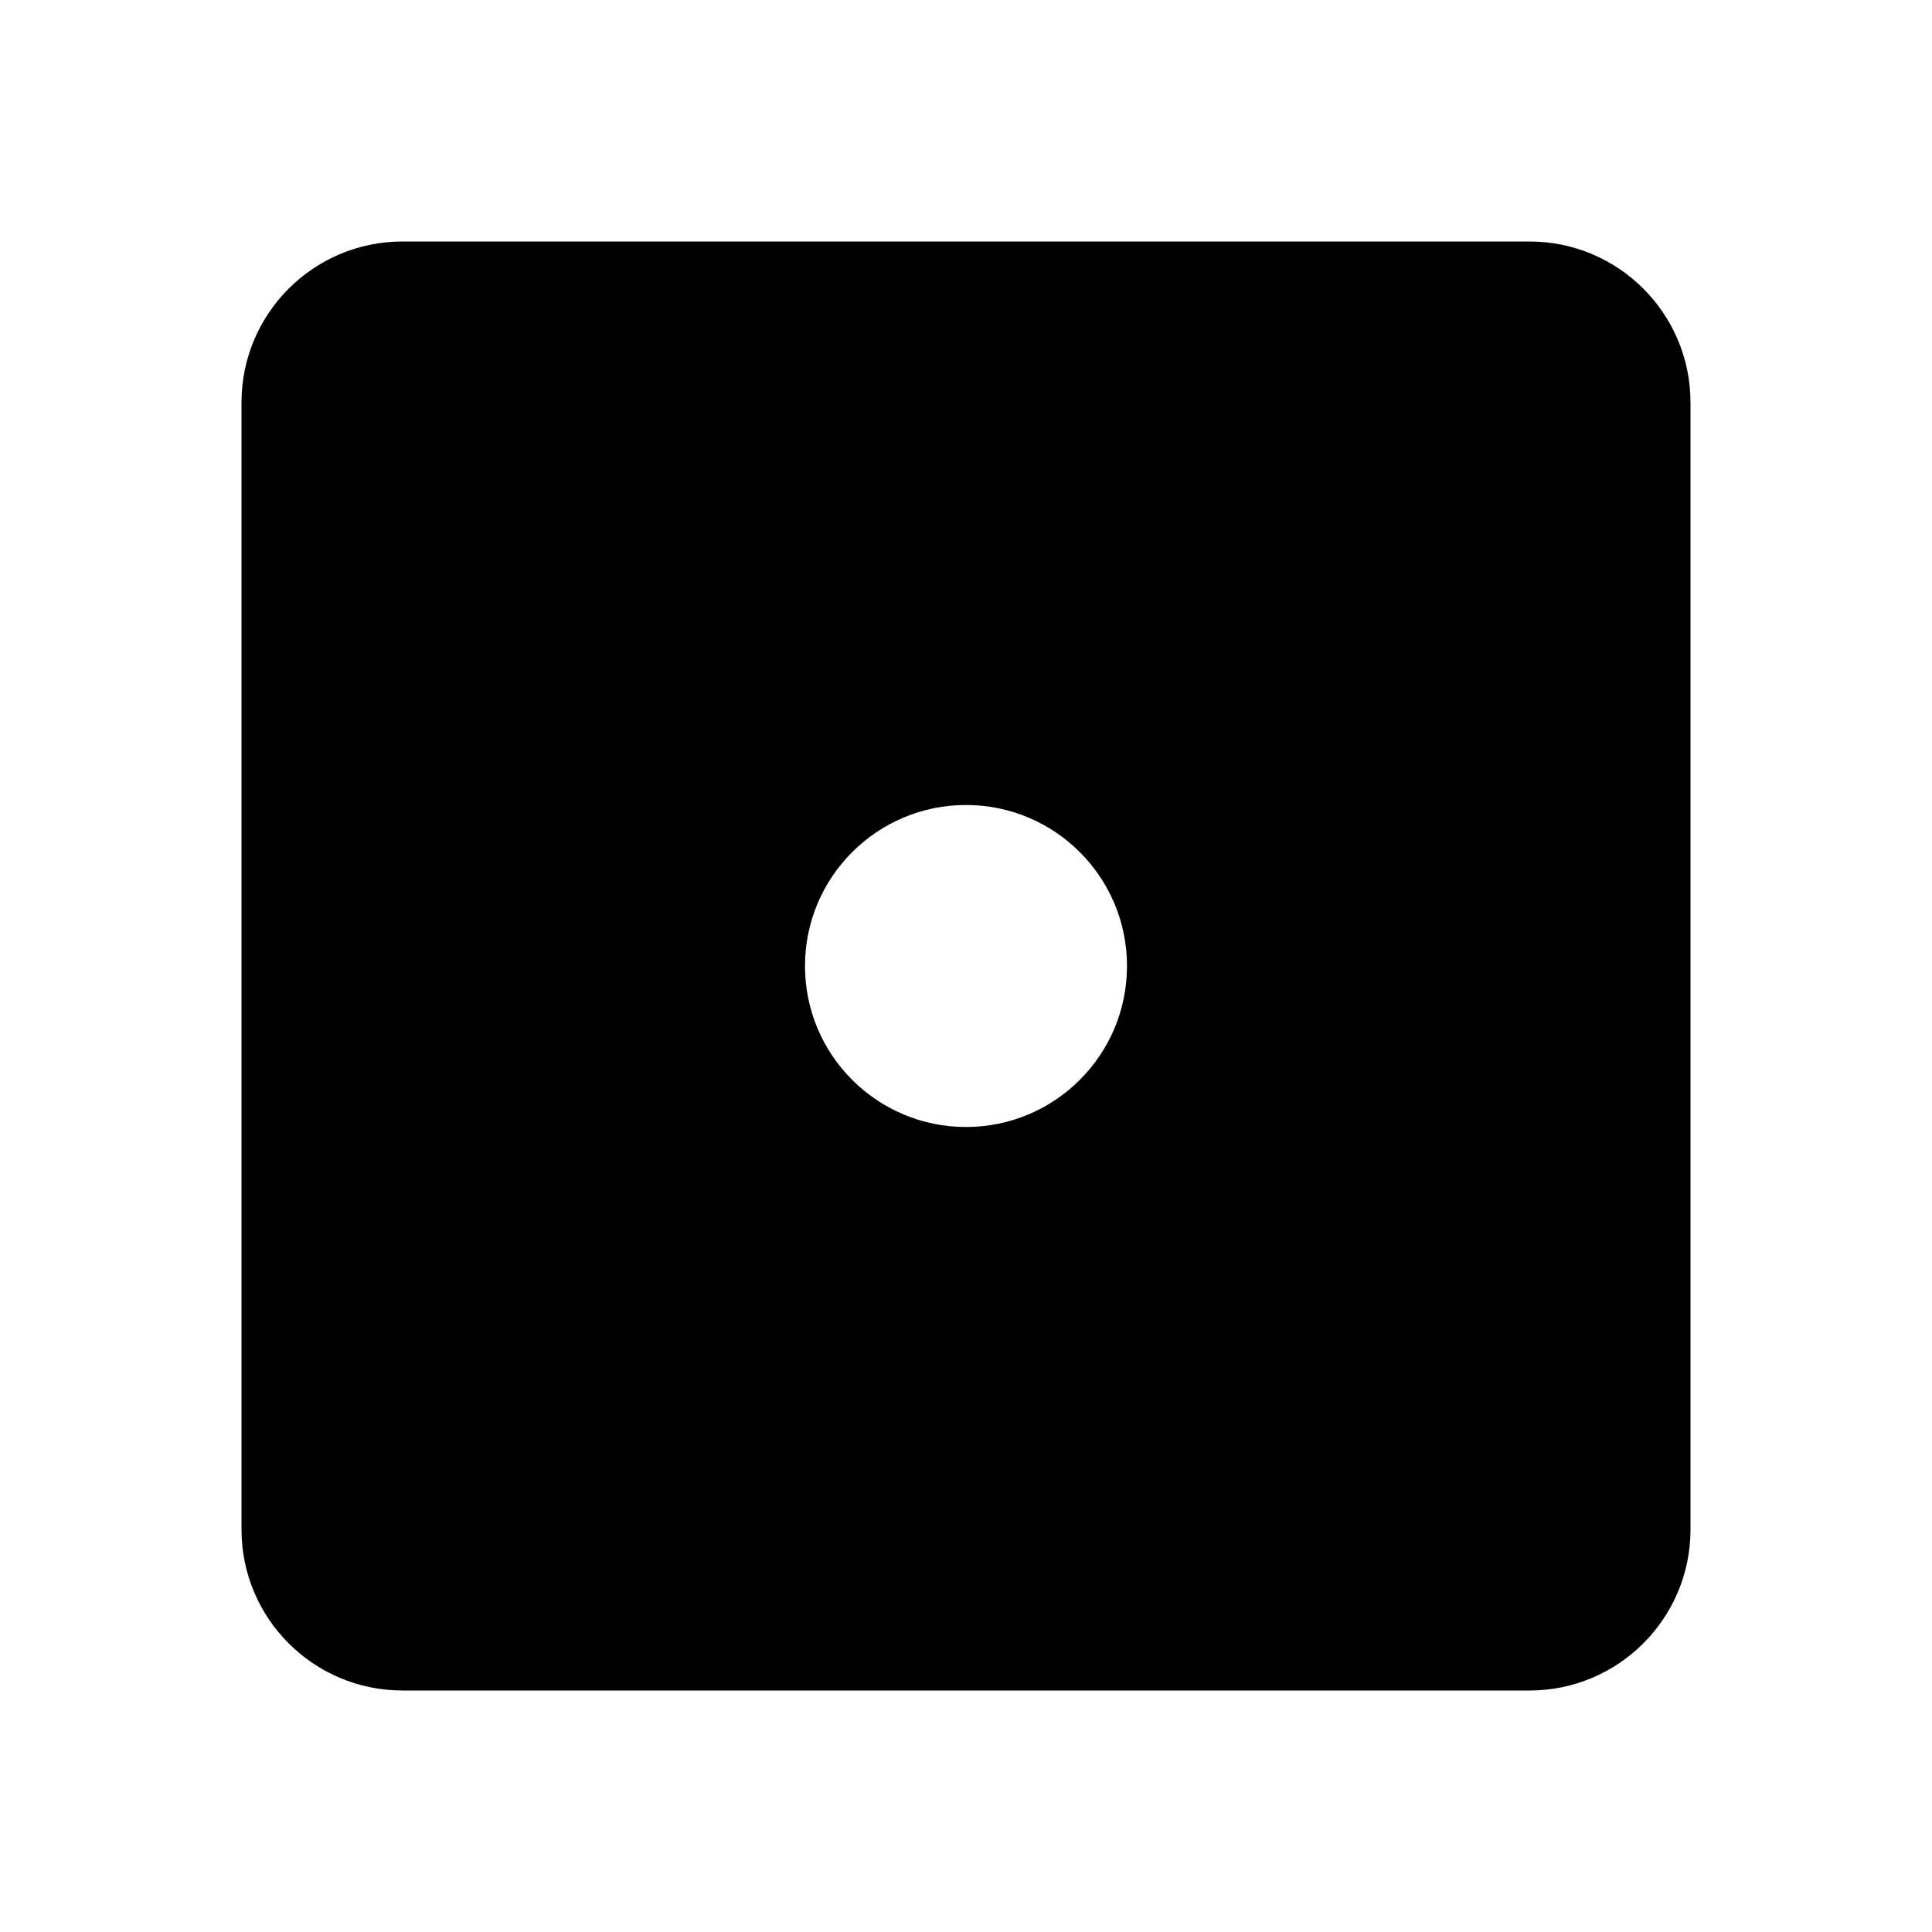
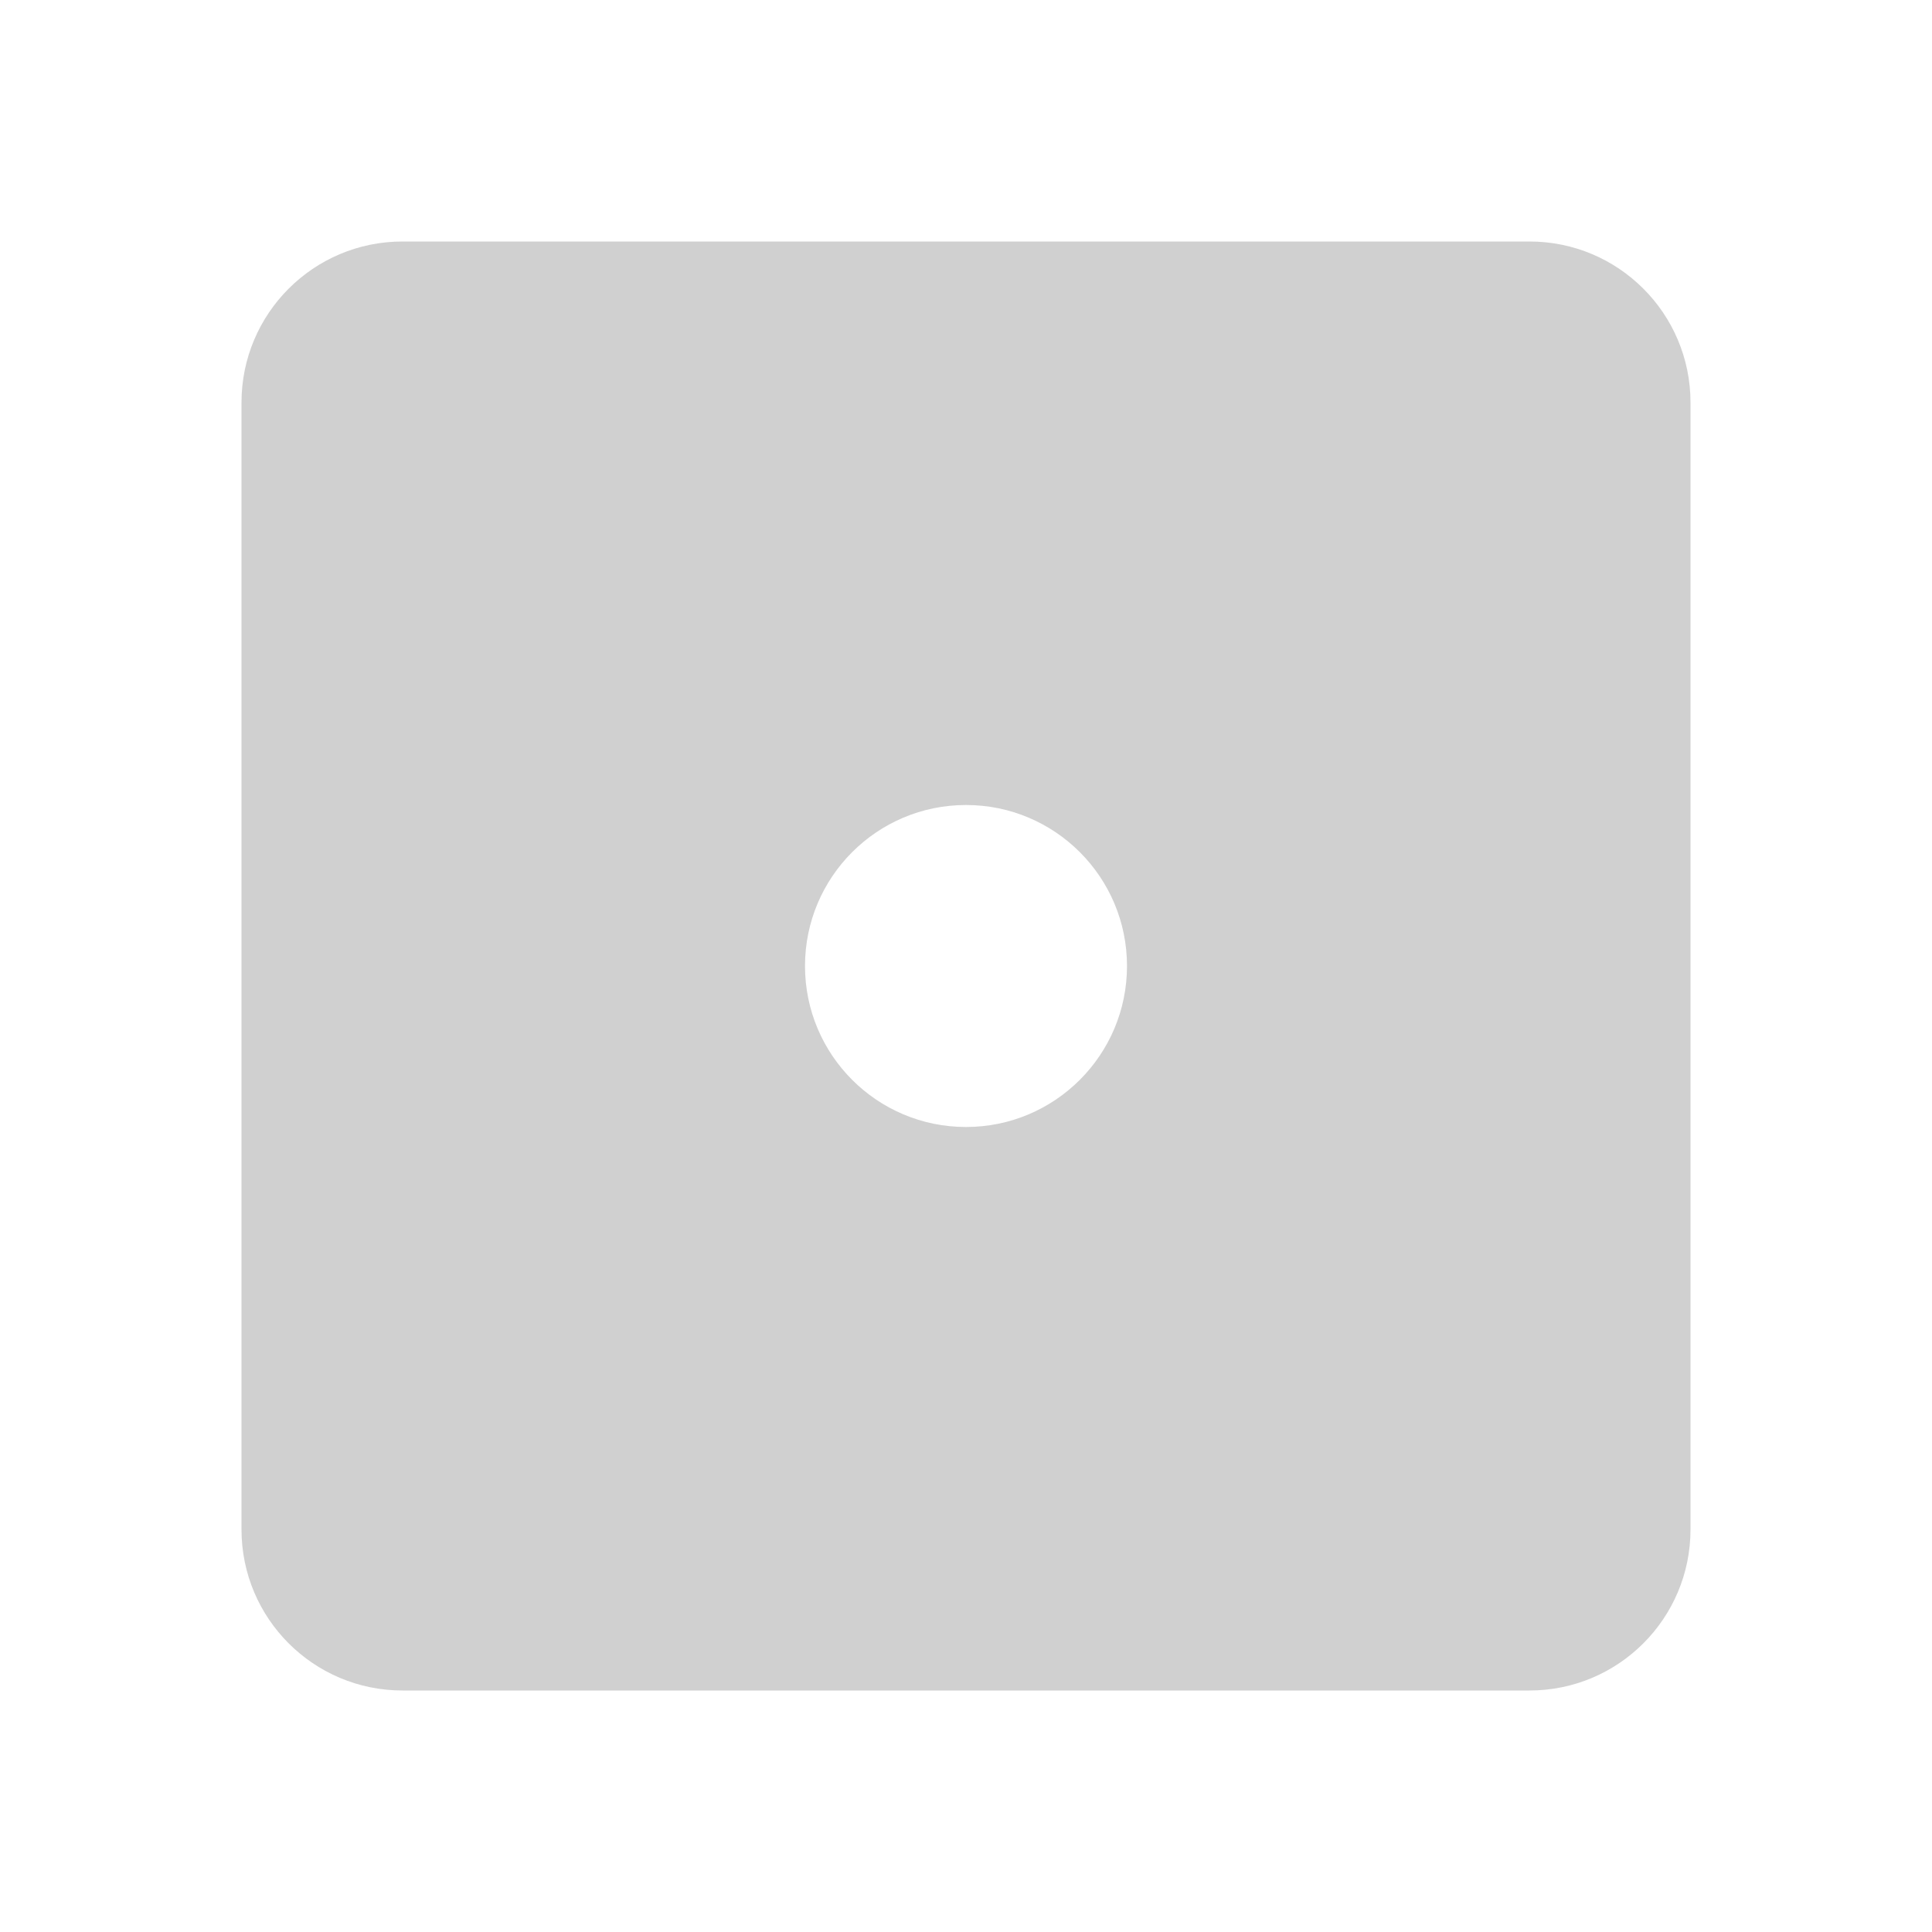
<svg xmlns="http://www.w3.org/2000/svg" id="mdi-dice-1" viewBox="0 0 24 24">
-   <path d="M5,3H19A2,2 0 0,1 21,5V19A2,2 0 0,1 19,21H5A2,2 0 0,1 3,19V5A2,2 0 0,1 5,3M12,10A2,2 0 0,0 10,12A2,2 0 0,0 12,14A2,2 0 0,0 14,12A2,2 0 0,0 12,10Z" />
+   <path fill="#D0D0D0" d="M5,3H19A2,2 0 0,1 21,5V19A2,2 0 0,1 19,21H5A2,2 0 0,1 3,19V5A2,2 0 0,1 5,3M12,10A2,2 0 0,0 10,12A2,2 0 0,0 12,14A2,2 0 0,0 14,12A2,2 0 0,0 12,10Z" />
</svg>
